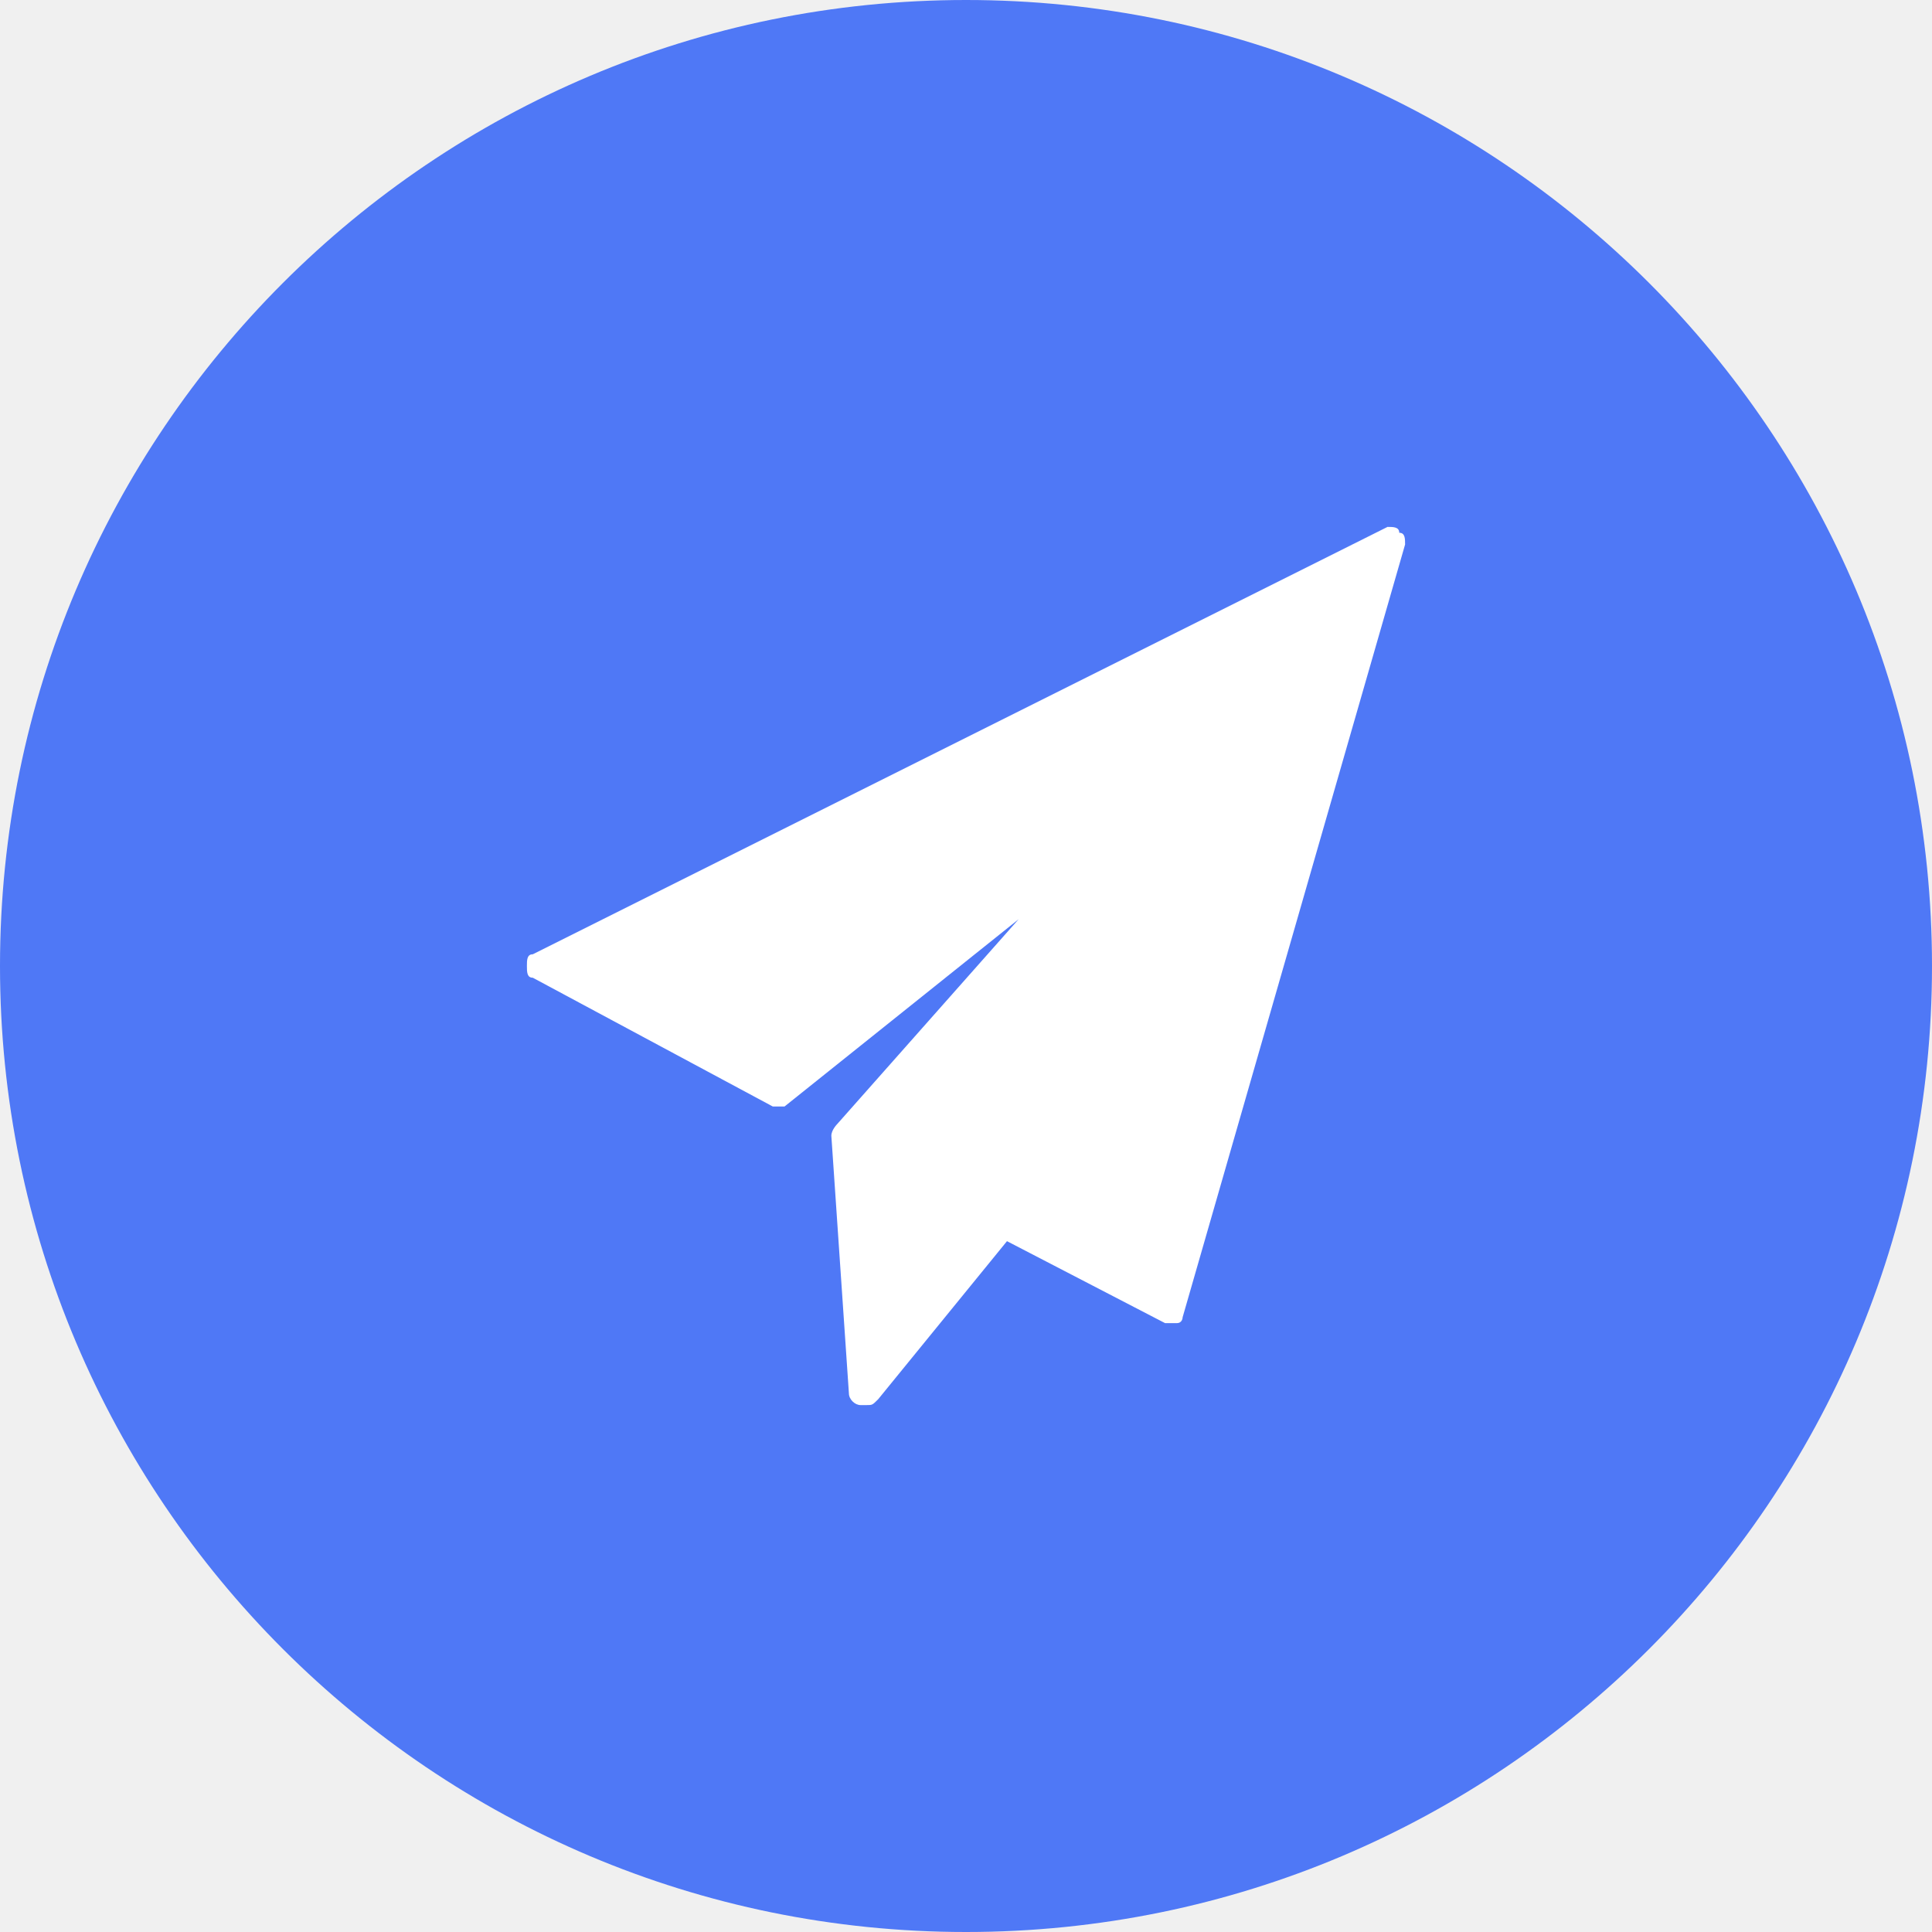
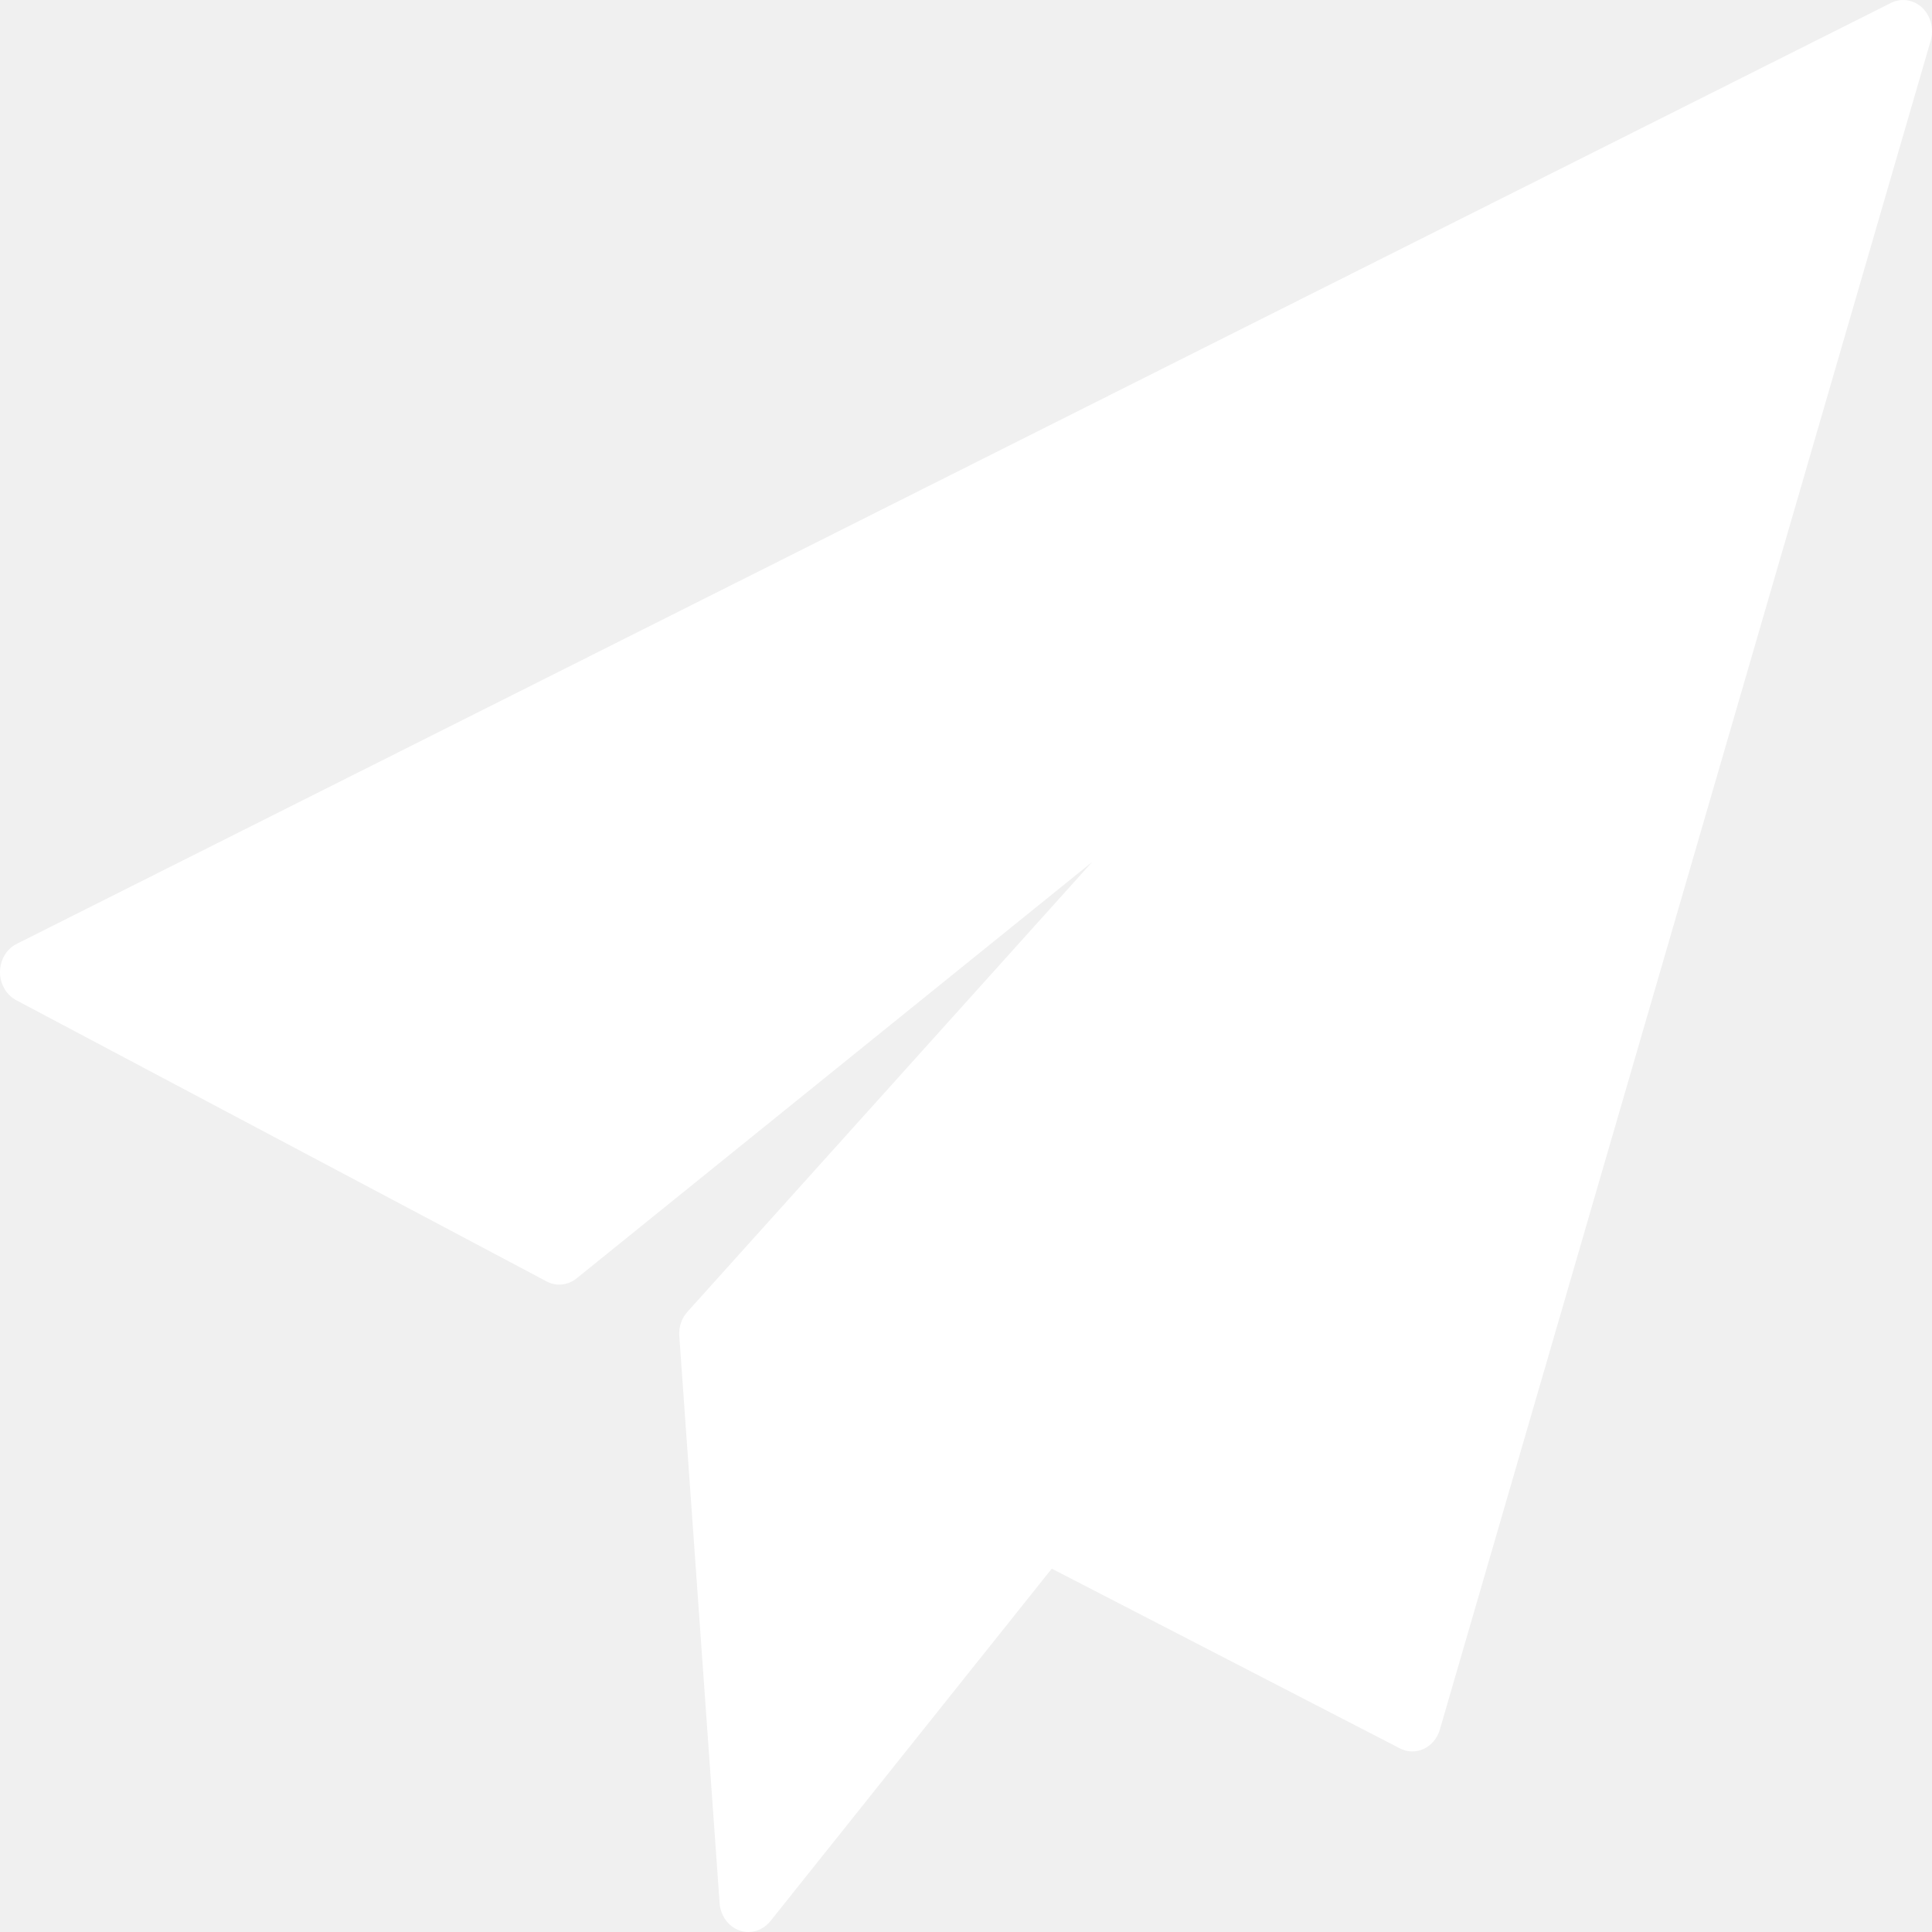
- <svg xmlns="http://www.w3.org/2000/svg" version="1.1" id="Calque_1" x="0px" y="0px" viewBox="0 0 33 33" style="enable-background:new 0 0 33 33;" xml:space="preserve">
-   <style type="text/css">
- 	.st0{fill-rule:evenodd;clip-rule:evenodd;fill:#4F78F6;}
- 	.st1{fill-rule:evenodd;clip-rule:evenodd;fill:#FFFFFF;}
- </style>
-   <circle id="Oval" class="st0" cx="16.5" cy="16.5" r="16.5" />
-   <path class="st1" d="M23.9,9.1C23.9,9,23.8,9,23.7,9L9.1,16.3c-0.1,0-0.1,0.1-0.1,0.2s0,0.2,0.1,0.2l4.1,2.2c0.1,0,0.2,0,0.2,0  l4-3.2l-3.1,3.5c0,0-0.1,0.1-0.1,0.2l0.3,4.4c0,0.1,0.1,0.2,0.2,0.2c0,0,0,0,0.1,0c0.1,0,0.1,0,0.2-0.1l2.2-2.7l2.7,1.4  c0.1,0,0.1,0,0.2,0c0.1,0,0.1-0.1,0.1-0.1L24,9.3C24,9.2,24,9.1,23.9,9.1z" />
+ <svg xmlns="http://www.w3.org/2000/svg" width="15" height="15" viewBox="0 0 15 15" fill="none">
+   <path fill-rule="evenodd" clip-rule="evenodd" d="M14.924 0.06C14.857 -0.003 14.762 -0.018 14.681 0.023L0.13 7.328C0.051 7.367 0.001 7.452 1.33919e-05 7.545C-0.001 7.638 0.048 7.724 0.125 7.765L4.244 9.949C4.319 9.989 4.409 9.98 4.477 9.925L8.48 6.692L5.337 10.185C5.292 10.235 5.269 10.303 5.274 10.373L5.587 14.776C5.594 14.874 5.655 14.957 5.741 14.988C5.764 14.996 5.788 15 5.811 15C5.875 15 5.937 14.97 5.981 14.916L8.166 12.179L10.868 13.574C10.927 13.605 10.995 13.606 11.055 13.578C11.114 13.55 11.16 13.495 11.179 13.428L14.99 0.315C15.016 0.223 14.99 0.123 14.924 0.06Z" fill="white" />
</svg>
